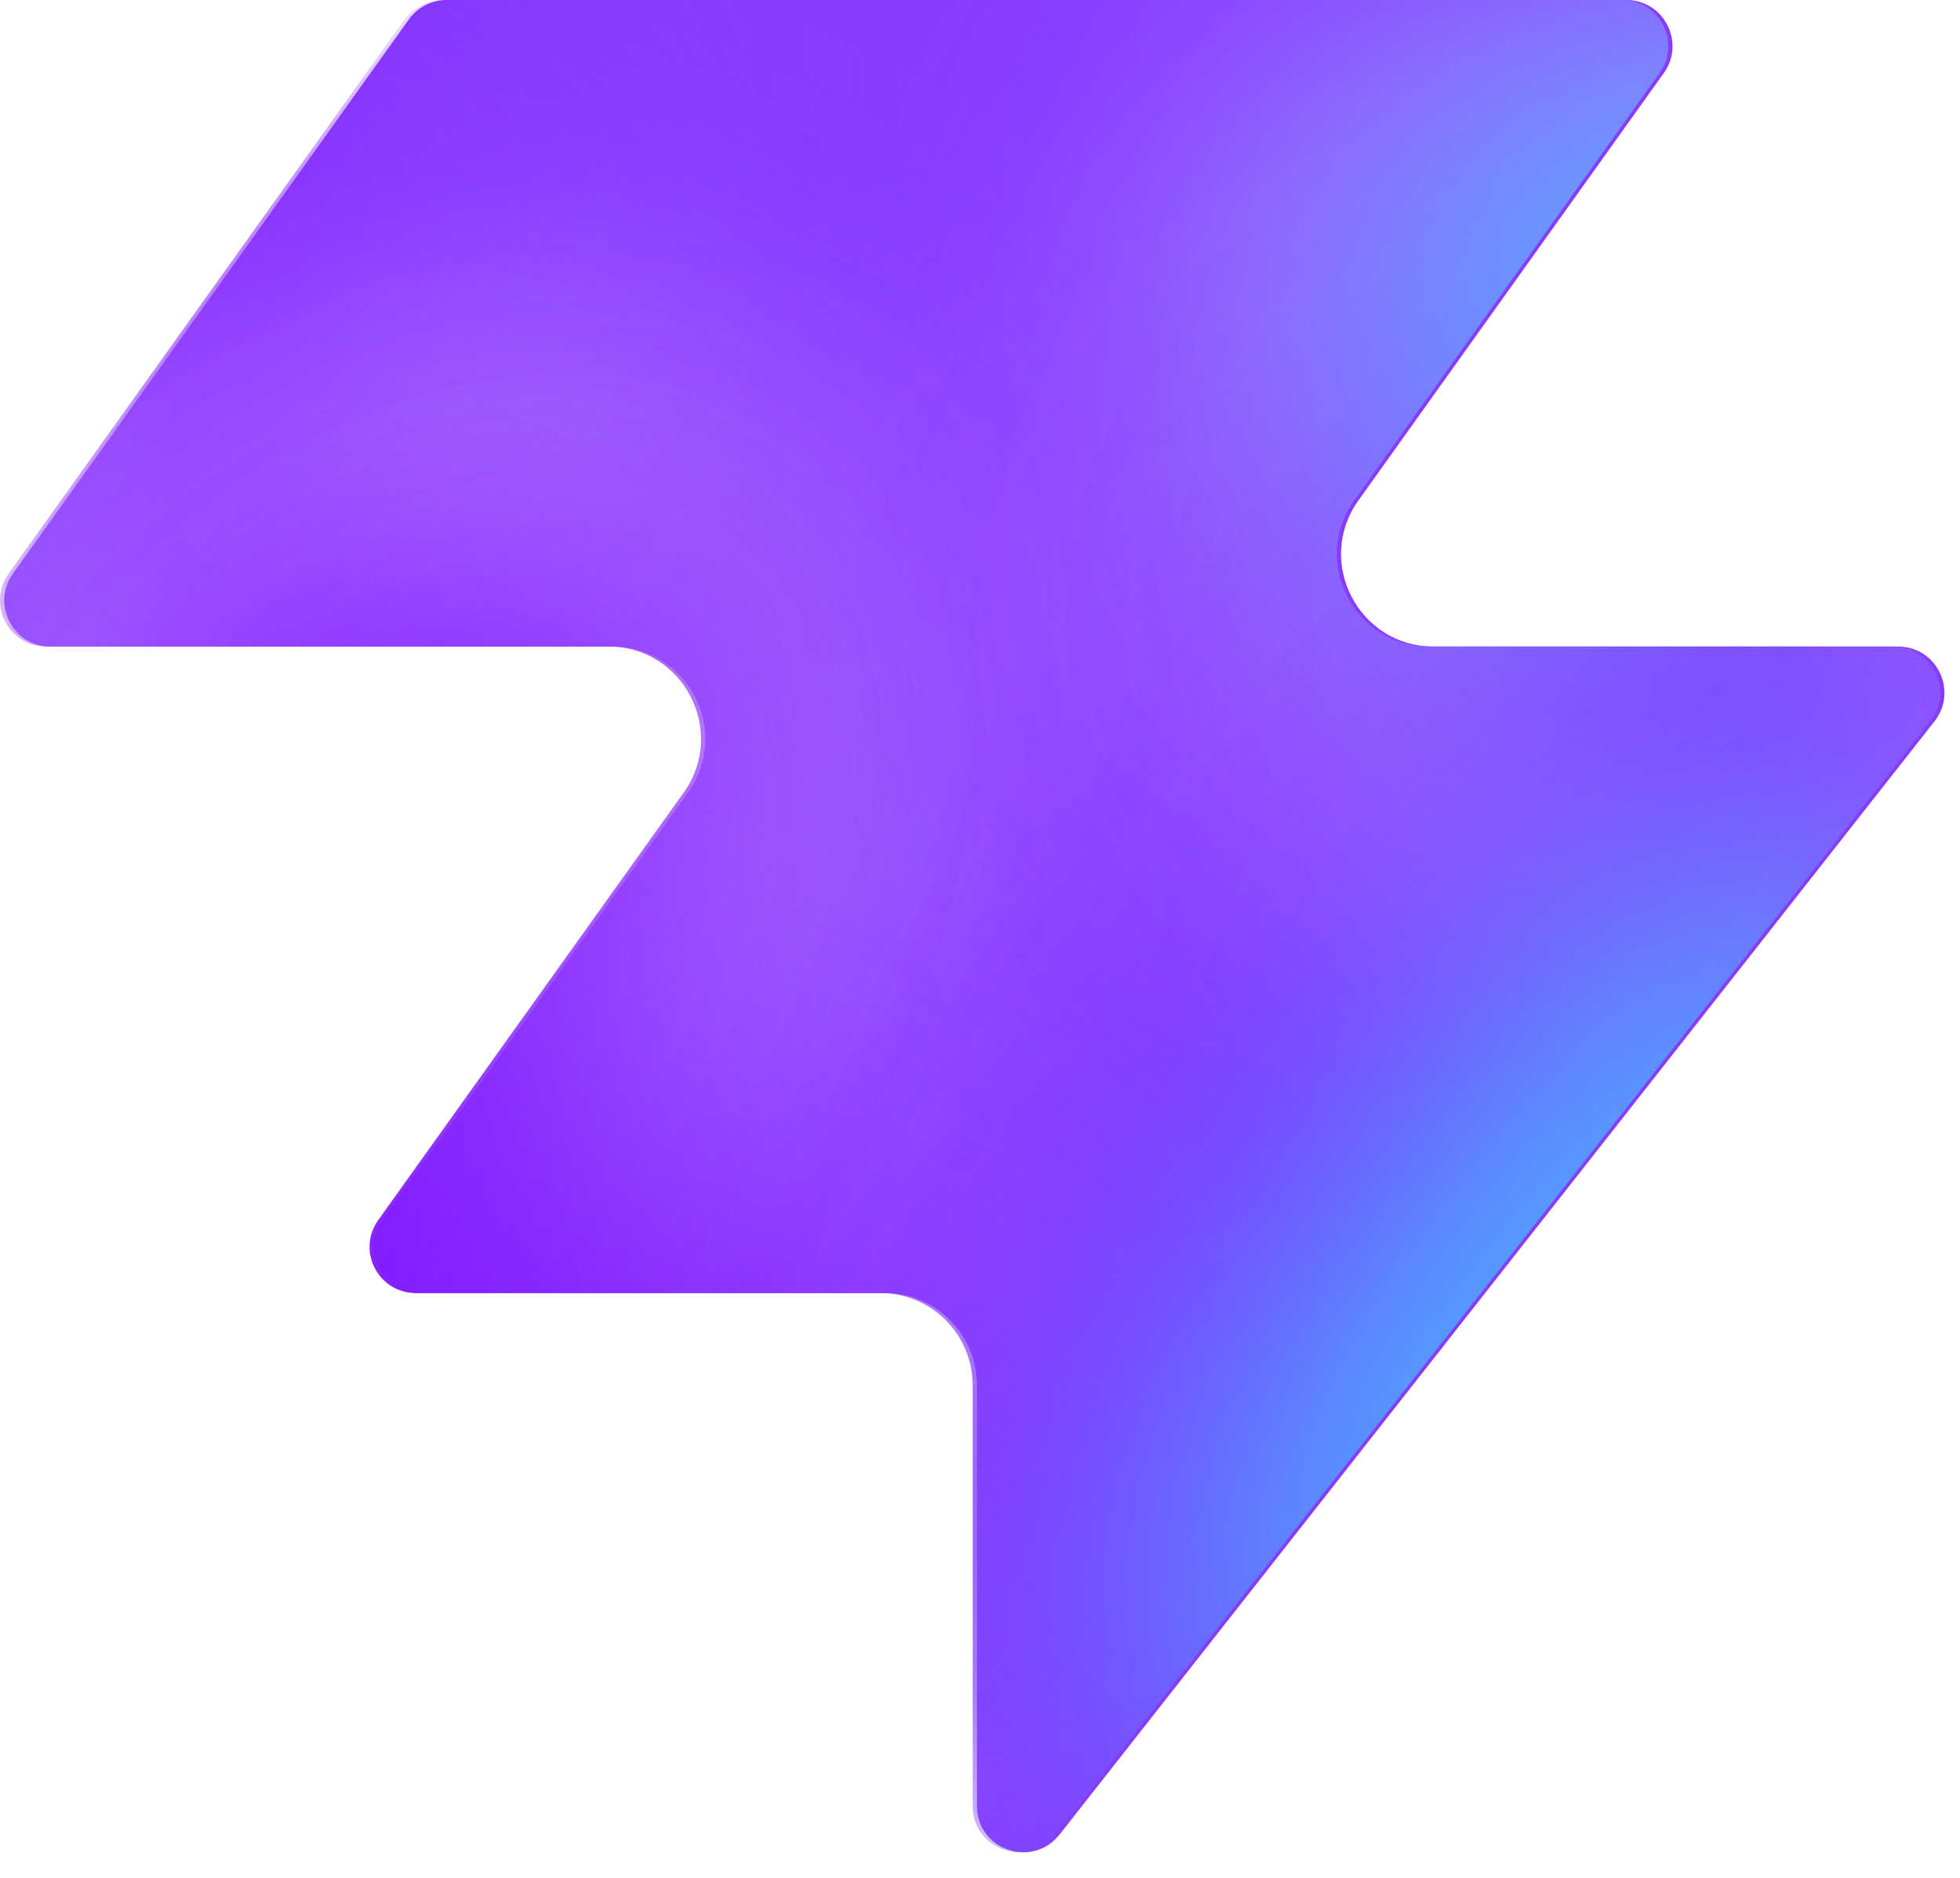
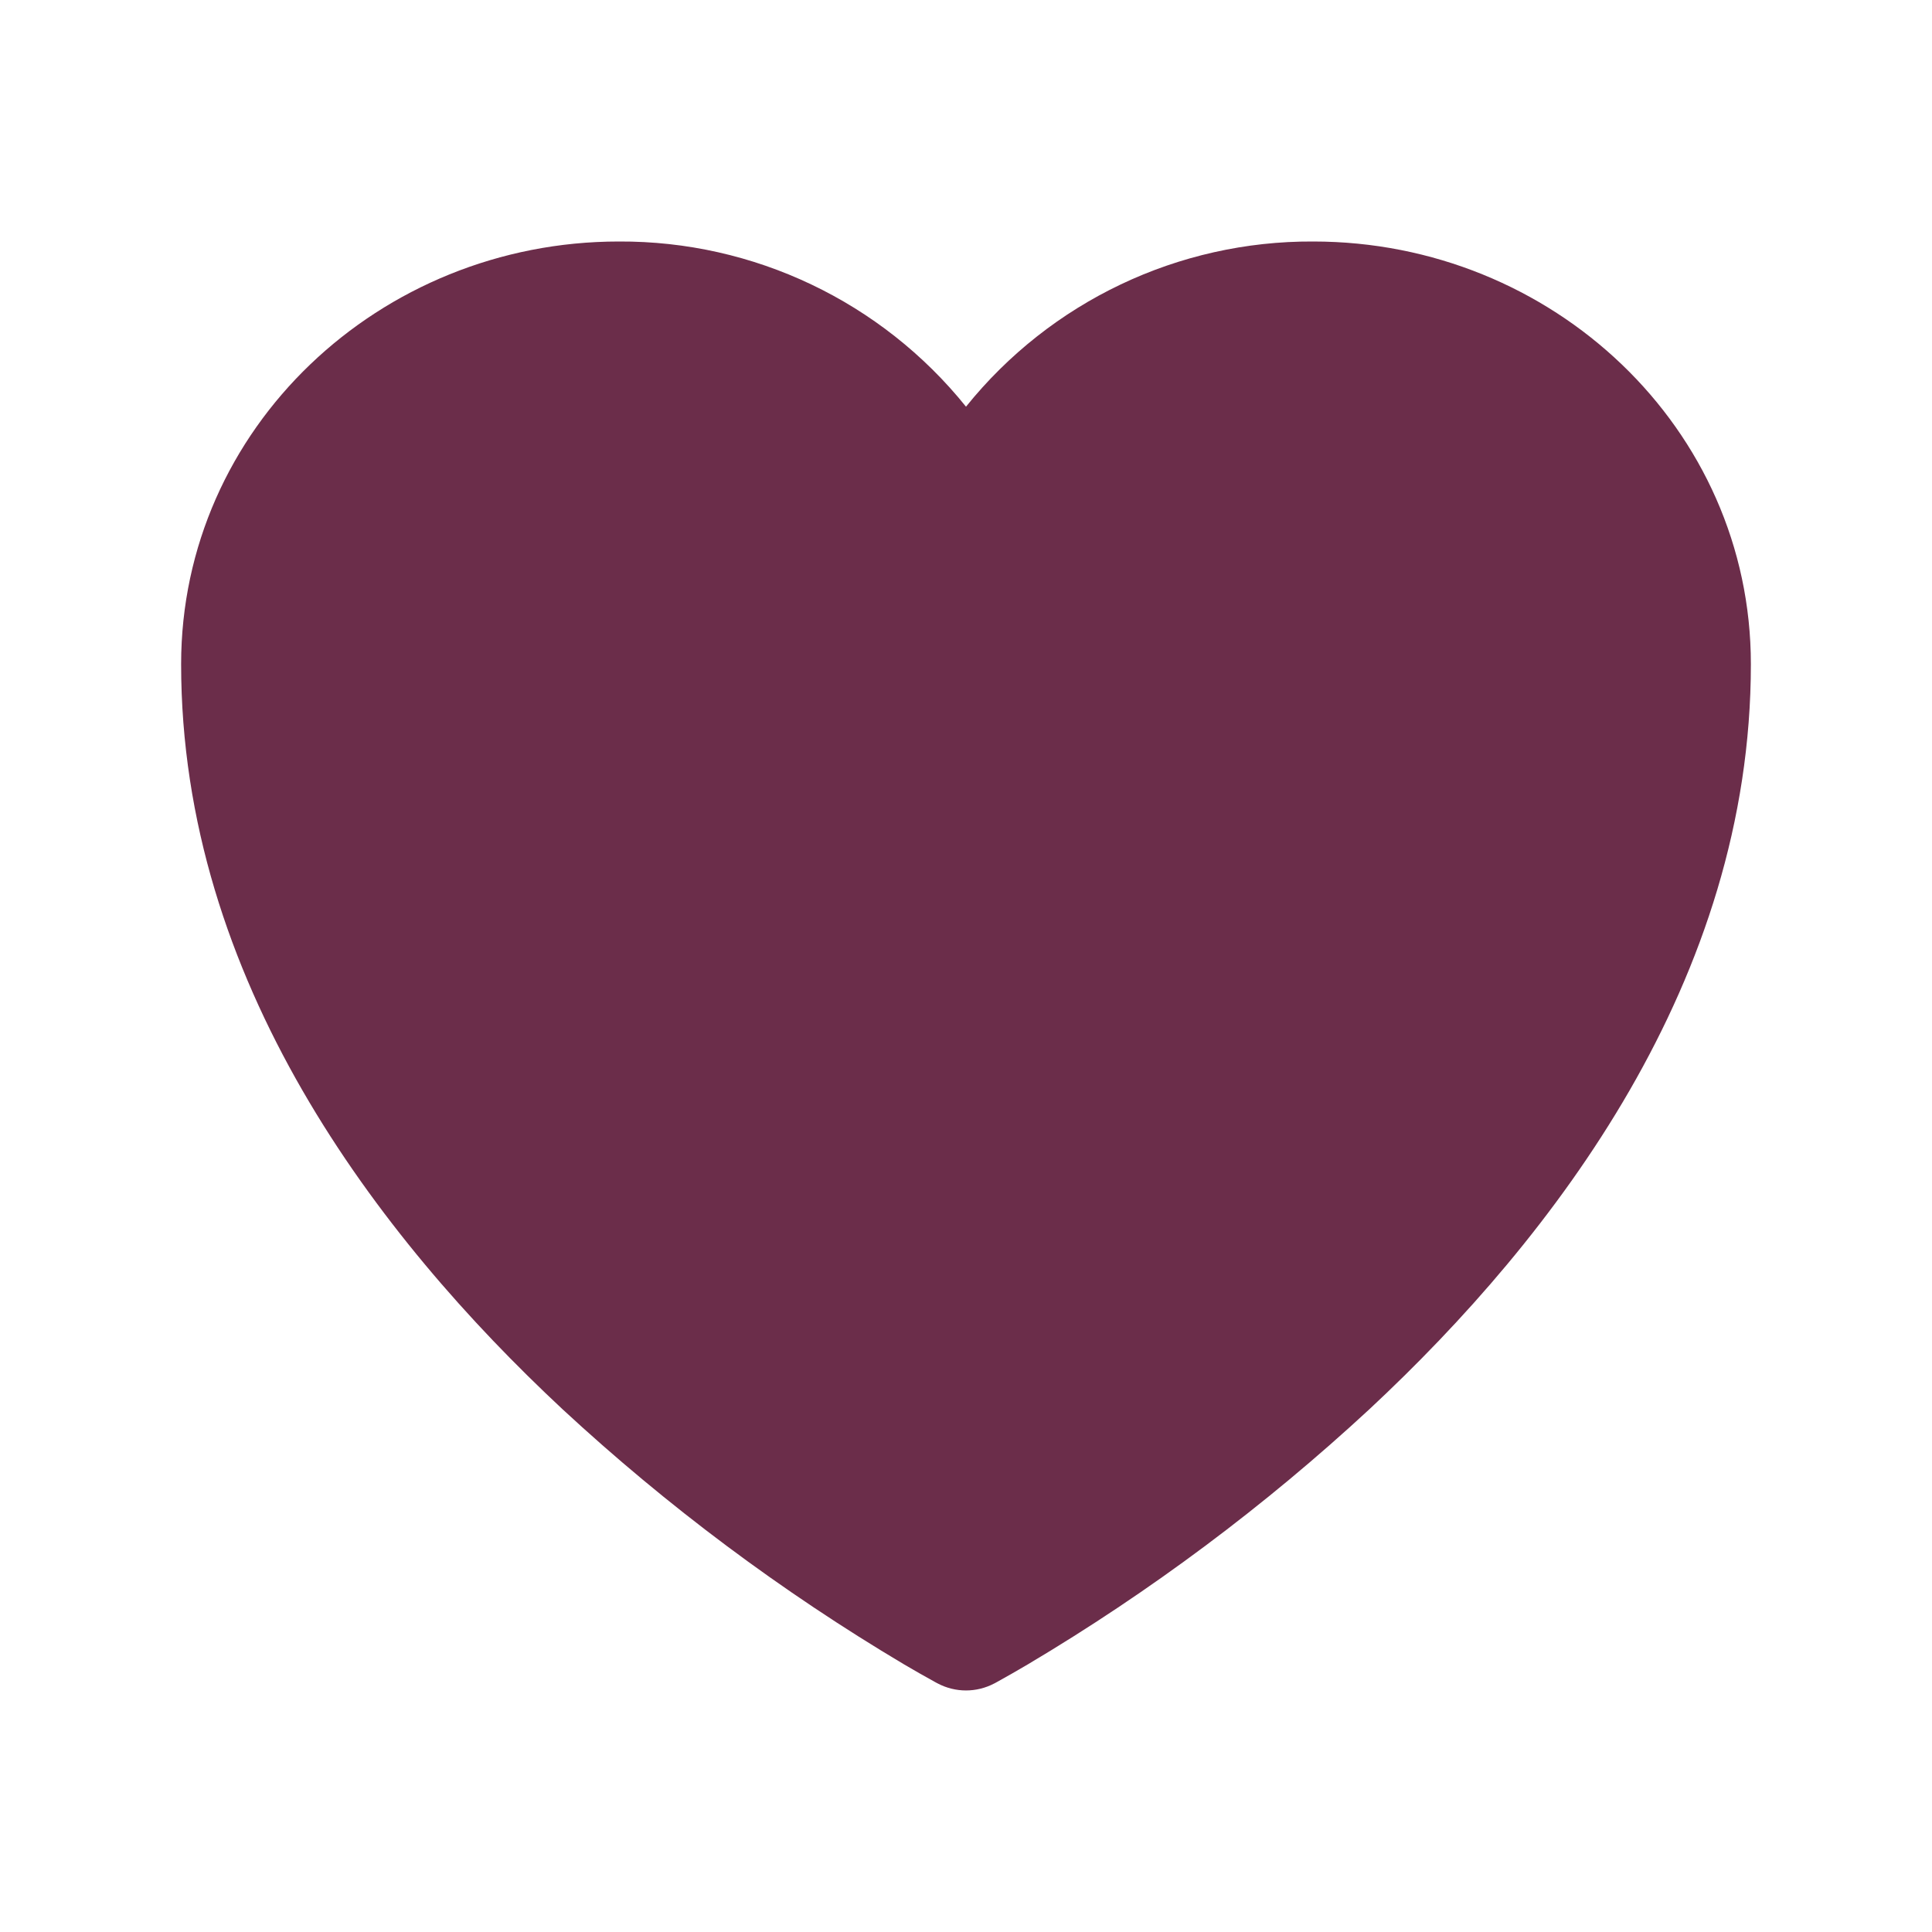
- <svg xmlns="http://www.w3.org/2000/svg" width="48" height="46" fill="none" viewBox="0 0 48 46">
-   <path fill="#863bff" d="M25.946 44.938c-.664.845-2.021.375-2.021-.698V33.937a2.26 2.26 0 0 0-2.262-2.262H10.287c-.92 0-1.456-1.04-.92-1.788l7.48-10.471c1.07-1.497 0-3.578-1.842-3.578H1.237c-.92 0-1.456-1.04-.92-1.788L10.013.474c.214-.297.556-.474.92-.474h28.894c.92 0 1.456 1.04.92 1.788l-7.48 10.471c-1.07 1.498 0 3.579 1.842 3.579h11.377c.943 0 1.473 1.088.89 1.83L25.947 44.94z" style="fill:#863bff;fill:color(display-p3 .525 .23 1);fill-opacity:1" />
-   <mask id="a" width="48" height="46" x="0" y="0" maskUnits="userSpaceOnUse" style="mask-type:alpha">
-     <path fill="#000" d="M25.842 44.938c-.664.844-2.021.375-2.021-.698V33.937a2.26 2.26 0 0 0-2.262-2.262H10.183c-.92 0-1.456-1.04-.92-1.788l7.48-10.471c1.07-1.498 0-3.579-1.842-3.579H1.133c-.92 0-1.456-1.04-.92-1.787L9.91.473c.214-.297.556-.474.92-.474h28.894c.92 0 1.456 1.04.92 1.788l-7.48 10.471c-1.07 1.498 0 3.578 1.842 3.578h11.377c.943 0 1.473 1.088.89 1.832L25.843 44.94z" style="fill:#000;fill-opacity:1" />
-   </mask>
-   <g mask="url(#a)">
-     <g filter="url(#b)">
-       <ellipse cx="5.508" cy="14.704" fill="#ede6ff" rx="5.508" ry="14.704" style="fill:#ede6ff;fill:color(display-p3 .927 .903 1);fill-opacity:1" transform="matrix(.00324 1 1 -.00324 -4.47 31.516)" />
-     </g>
-     <g filter="url(#c)">
-       <ellipse cx="10.399" cy="29.851" fill="#ede6ff" rx="10.399" ry="29.851" style="fill:#ede6ff;fill:color(display-p3 .927 .903 1);fill-opacity:1" transform="matrix(.00324 1 1 -.00324 -39.328 7.883)" />
-     </g>
-     <g filter="url(#d)">
-       <ellipse cx="5.508" cy="30.487" fill="#7e14ff" rx="5.508" ry="30.487" style="fill:#7e14ff;fill:color(display-p3 .492 .077 1);fill-opacity:1" transform="rotate(89.814 -25.913 -14.639)scale(1 -1)" />
-     </g>
-     <g filter="url(#e)">
-       <ellipse cx="5.508" cy="30.599" fill="#7e14ff" rx="5.508" ry="30.599" style="fill:#7e14ff;fill:color(display-p3 .492 .077 1);fill-opacity:1" transform="rotate(89.814 -32.644 -3.334)scale(1 -1)" />
-     </g>
-     <g filter="url(#f)">
-       <ellipse cx="5.508" cy="30.599" fill="#7e14ff" rx="5.508" ry="30.599" style="fill:#7e14ff;fill:color(display-p3 .492 .077 1);fill-opacity:1" transform="matrix(.00324 1 1 -.00324 -34.34 30.47)" />
-     </g>
-     <g filter="url(#g)">
-       <ellipse cx="14.072" cy="22.078" fill="#ede6ff" rx="14.072" ry="22.078" style="fill:#ede6ff;fill:color(display-p3 .927 .903 1);fill-opacity:1" transform="rotate(93.35 24.506 48.493)scale(-1 1)" />
-     </g>
-     <g filter="url(#h)">
-       <ellipse cx="3.47" cy="21.501" fill="#7e14ff" rx="3.47" ry="21.501" style="fill:#7e14ff;fill:color(display-p3 .492 .077 1);fill-opacity:1" transform="rotate(89.009 28.708 47.59)scale(-1 1)" />
-     </g>
-     <g filter="url(#i)">
-       <ellipse cx="3.47" cy="21.501" fill="#7e14ff" rx="3.47" ry="21.501" style="fill:#7e14ff;fill:color(display-p3 .492 .077 1);fill-opacity:1" transform="rotate(89.009 28.708 47.59)scale(-1 1)" />
-     </g>
-     <g filter="url(#j)">
-       <ellipse cx=".387" cy="8.972" fill="#7e14ff" rx="4.407" ry="29.108" style="fill:#7e14ff;fill:color(display-p3 .492 .077 1);fill-opacity:1" transform="rotate(39.51 .387 8.972)" />
-     </g>
-     <g filter="url(#k)">
-       <ellipse cx="47.523" cy="-6.092" fill="#7e14ff" rx="4.407" ry="29.108" style="fill:#7e14ff;fill:color(display-p3 .492 .077 1);fill-opacity:1" transform="rotate(37.892 47.523 -6.092)" />
-     </g>
-     <g filter="url(#l)">
-       <ellipse cx="41.412" cy="6.333" fill="#47bfff" rx="5.971" ry="9.665" style="fill:#47bfff;fill:color(display-p3 .28 .748 1);fill-opacity:1" transform="rotate(37.892 41.412 6.333)" />
-     </g>
-     <g filter="url(#m)">
-       <ellipse cx="-1.879" cy="38.332" fill="#7e14ff" rx="4.407" ry="29.108" style="fill:#7e14ff;fill:color(display-p3 .492 .077 1);fill-opacity:1" transform="rotate(37.892 -1.88 38.332)" />
-     </g>
-     <g filter="url(#n)">
-       <ellipse cx="-1.879" cy="38.332" fill="#7e14ff" rx="4.407" ry="29.108" style="fill:#7e14ff;fill:color(display-p3 .492 .077 1);fill-opacity:1" transform="rotate(37.892 -1.88 38.332)" />
-     </g>
-     <g filter="url(#o)">
-       <ellipse cx="35.651" cy="29.907" fill="#7e14ff" rx="4.407" ry="29.108" style="fill:#7e14ff;fill:color(display-p3 .492 .077 1);fill-opacity:1" transform="rotate(37.892 35.651 29.907)" />
-     </g>
-     <g filter="url(#p)">
-       <ellipse cx="38.418" cy="32.4" fill="#47bfff" rx="5.971" ry="15.297" style="fill:#47bfff;fill:color(display-p3 .28 .748 1);fill-opacity:1" transform="rotate(37.892 38.418 32.4)" />
-     </g>
-   </g>
-   <defs>
-     <filter id="b" width="60.045" height="41.654" x="-19.77" y="16.149" color-interpolation-filters="sRGB" filterUnits="userSpaceOnUse">
-       <feFlood flood-opacity="0" result="BackgroundImageFix" />
-       <feBlend in="SourceGraphic" in2="BackgroundImageFix" result="shape" />
-       <feGaussianBlur result="effect1_foregroundBlur_2002_17158" stdDeviation="7.659" />
-     </filter>
-     <filter id="c" width="90.34" height="51.437" x="-54.613" y="-7.533" color-interpolation-filters="sRGB" filterUnits="userSpaceOnUse">
-       <feFlood flood-opacity="0" result="BackgroundImageFix" />
-       <feBlend in="SourceGraphic" in2="BackgroundImageFix" result="shape" />
-       <feGaussianBlur result="effect1_foregroundBlur_2002_17158" stdDeviation="7.659" />
-     </filter>
-     <filter id="d" width="79.355" height="29.4" x="-49.64" y="2.03" color-interpolation-filters="sRGB" filterUnits="userSpaceOnUse">
-       <feFlood flood-opacity="0" result="BackgroundImageFix" />
-       <feBlend in="SourceGraphic" in2="BackgroundImageFix" result="shape" />
-       <feGaussianBlur result="effect1_foregroundBlur_2002_17158" stdDeviation="4.596" />
-     </filter>
-     <filter id="e" width="79.579" height="29.4" x="-45.045" y="20.029" color-interpolation-filters="sRGB" filterUnits="userSpaceOnUse">
-       <feFlood flood-opacity="0" result="BackgroundImageFix" />
-       <feBlend in="SourceGraphic" in2="BackgroundImageFix" result="shape" />
-       <feGaussianBlur result="effect1_foregroundBlur_2002_17158" stdDeviation="4.596" />
-     </filter>
-     <filter id="f" width="79.579" height="29.4" x="-43.513" y="21.178" color-interpolation-filters="sRGB" filterUnits="userSpaceOnUse">
-       <feFlood flood-opacity="0" result="BackgroundImageFix" />
-       <feBlend in="SourceGraphic" in2="BackgroundImageFix" result="shape" />
-       <feGaussianBlur result="effect1_foregroundBlur_2002_17158" stdDeviation="4.596" />
-     </filter>
-     <filter id="g" width="74.749" height="58.852" x="15.756" y="-17.901" color-interpolation-filters="sRGB" filterUnits="userSpaceOnUse">
-       <feFlood flood-opacity="0" result="BackgroundImageFix" />
-       <feBlend in="SourceGraphic" in2="BackgroundImageFix" result="shape" />
-       <feGaussianBlur result="effect1_foregroundBlur_2002_17158" stdDeviation="7.659" />
-     </filter>
-     <filter id="h" width="61.377" height="25.362" x="23.548" y="2.284" color-interpolation-filters="sRGB" filterUnits="userSpaceOnUse">
-       <feFlood flood-opacity="0" result="BackgroundImageFix" />
-       <feBlend in="SourceGraphic" in2="BackgroundImageFix" result="shape" />
-       <feGaussianBlur result="effect1_foregroundBlur_2002_17158" stdDeviation="4.596" />
-     </filter>
-     <filter id="i" width="61.377" height="25.362" x="23.548" y="2.284" color-interpolation-filters="sRGB" filterUnits="userSpaceOnUse">
-       <feFlood flood-opacity="0" result="BackgroundImageFix" />
-       <feBlend in="SourceGraphic" in2="BackgroundImageFix" result="shape" />
-       <feGaussianBlur result="effect1_foregroundBlur_2002_17158" stdDeviation="4.596" />
-     </filter>
-     <filter id="j" width="56.045" height="63.649" x="-27.636" y="-22.853" color-interpolation-filters="sRGB" filterUnits="userSpaceOnUse">
-       <feFlood flood-opacity="0" result="BackgroundImageFix" />
-       <feBlend in="SourceGraphic" in2="BackgroundImageFix" result="shape" />
-       <feGaussianBlur result="effect1_foregroundBlur_2002_17158" stdDeviation="4.596" />
-     </filter>
-     <filter id="k" width="54.814" height="64.646" x="20.116" y="-38.415" color-interpolation-filters="sRGB" filterUnits="userSpaceOnUse">
-       <feFlood flood-opacity="0" result="BackgroundImageFix" />
-       <feBlend in="SourceGraphic" in2="BackgroundImageFix" result="shape" />
-       <feGaussianBlur result="effect1_foregroundBlur_2002_17158" stdDeviation="4.596" />
-     </filter>
-     <filter id="l" width="33.541" height="35.313" x="24.641" y="-11.323" color-interpolation-filters="sRGB" filterUnits="userSpaceOnUse">
-       <feFlood flood-opacity="0" result="BackgroundImageFix" />
-       <feBlend in="SourceGraphic" in2="BackgroundImageFix" result="shape" />
-       <feGaussianBlur result="effect1_foregroundBlur_2002_17158" stdDeviation="4.596" />
-     </filter>
-     <filter id="m" width="54.814" height="64.646" x="-29.286" y="6.009" color-interpolation-filters="sRGB" filterUnits="userSpaceOnUse">
-       <feFlood flood-opacity="0" result="BackgroundImageFix" />
-       <feBlend in="SourceGraphic" in2="BackgroundImageFix" result="shape" />
-       <feGaussianBlur result="effect1_foregroundBlur_2002_17158" stdDeviation="4.596" />
-     </filter>
-     <filter id="n" width="54.814" height="64.646" x="-29.286" y="6.009" color-interpolation-filters="sRGB" filterUnits="userSpaceOnUse">
-       <feFlood flood-opacity="0" result="BackgroundImageFix" />
-       <feBlend in="SourceGraphic" in2="BackgroundImageFix" result="shape" />
-       <feGaussianBlur result="effect1_foregroundBlur_2002_17158" stdDeviation="4.596" />
-     </filter>
-     <filter id="o" width="54.814" height="64.646" x="8.244" y="-2.416" color-interpolation-filters="sRGB" filterUnits="userSpaceOnUse">
-       <feFlood flood-opacity="0" result="BackgroundImageFix" />
-       <feBlend in="SourceGraphic" in2="BackgroundImageFix" result="shape" />
-       <feGaussianBlur result="effect1_foregroundBlur_2002_17158" stdDeviation="4.596" />
-     </filter>
-     <filter id="p" width="39.409" height="43.623" x="18.713" y="10.588" color-interpolation-filters="sRGB" filterUnits="userSpaceOnUse">
-       <feFlood flood-opacity="0" result="BackgroundImageFix" />
-       <feBlend in="SourceGraphic" in2="BackgroundImageFix" result="shape" />
-       <feGaussianBlur result="effect1_foregroundBlur_2002_17158" stdDeviation="4.596" />
-     </filter>
-   </defs>
+ <svg xmlns="http://www.w3.org/2000/svg" viewBox="0 0 24 24" fill="#6B2D4A">
+   <path d="M11.645 20.91l-.007-.003-.022-.012a15.247 15.247 0 01-.383-.218 25.18 25.18 0 01-4.244-3.17C4.688 15.36 2.25 12.174 2.25 8.25 2.25 5.322 4.714 3 7.688 3A5.5 5.5 0 0112 5.052 5.5 5.5 0 0116.313 3c2.973 0 5.437 2.322 5.437 5.25 0 3.925-2.438 7.111-4.739 9.256a25.175 25.175 0 01-4.244 3.17 15.247 15.247 0 01-.383.219l-.022.012-.007.004-.003.001a.752.752 0 01-.704 0l-.003-.001z" />
</svg>
